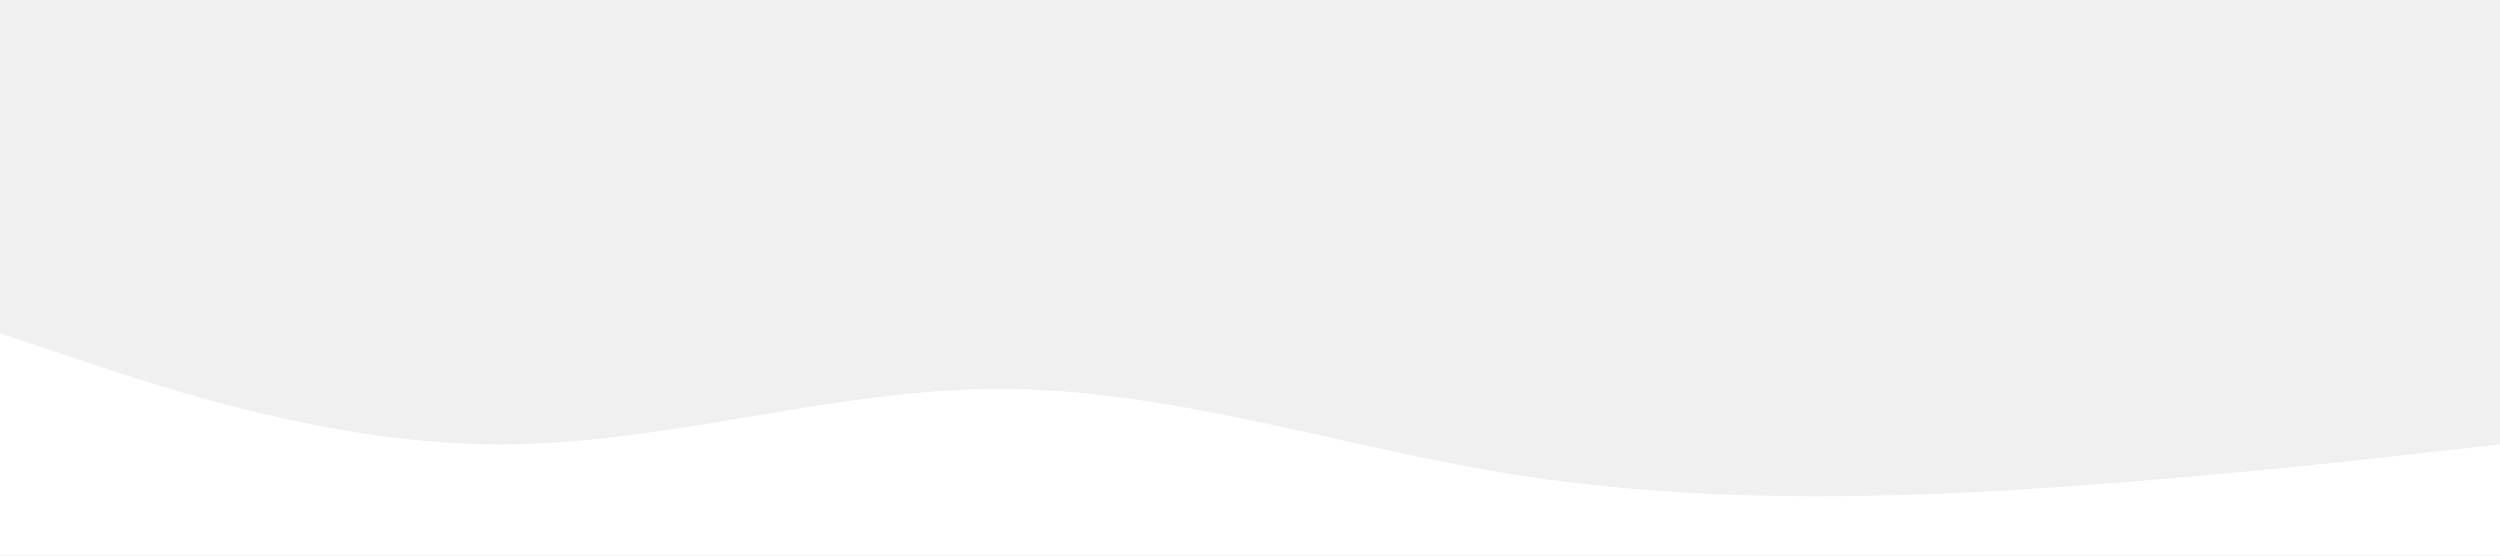
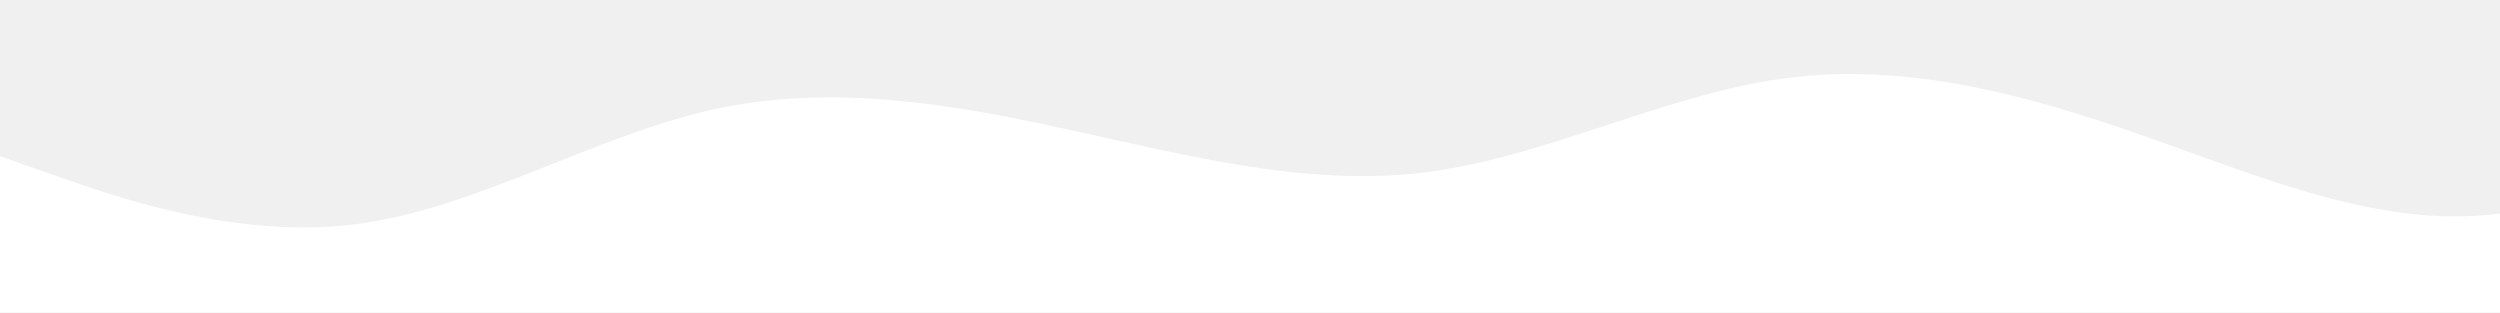
- <svg xmlns="http://www.w3.org/2000/svg" viewBox="0 0 1440 320">
-   <path fill="#ffffff" fill-opacity="1" d="M0,192L48,208C96,224,192,256,288,256C384,256,480,224,576,224C672,224,768,256,864,272C960,288,1056,288,1152,282.7C1248,277,1344,267,1392,261.3L1440,256L1440,320L1392,320C1344,320,1248,320,1152,320C1056,320,960,320,864,320C768,320,672,320,576,320C480,320,384,320,288,320C192,320,96,320,48,320L0,320Z" />
+ <svg xmlns="http://www.w3.org/2000/svg" id="wave" style="transform:rotate(0deg); transition: 0.3s" viewBox="0 0 1440 180" version="1.1">
+   <defs>
+     <linearGradient id="sw-gradient-0" x1="0" x2="0" y1="1" y2="0">
+       <stop stop-color="rgba(255, 255, 255, 1)" offset="0%" />
+       <stop stop-color="rgba(255, 255, 255, 1)" offset="100%" />
+     </linearGradient>
+   </defs>
+   <path style="transform:translate(0, 0px); opacity:1" fill="url(#sw-gradient-0)" d="M0,90L34.3,102C68.6,114,137,138,206,129C274.3,120,343,78,411,63C480,48,549,60,617,75C685.7,90,754,108,823,99C891.4,90,960,54,1029,45C1097.1,36,1166,54,1234,78C1302.9,102,1371,132,1440,123C1508.6,114,1577,66,1646,51C1714.3,36,1783,54,1851,57C1920,60,1989,48,2057,57C2125.7,66,2194,96,2263,114C2331.4,132,2400,138,2469,135C2537.1,132,2606,120,2674,114C2742.9,108,2811,108,2880,93C2948.6,78,3017,48,3086,36C3154.3,24,3223,30,3291,30C3360,30,3429,24,3497,42C3565.7,60,3634,102,3703,120C3771.4,138,3840,132,3909,123C3977.1,114,4046,102,4114,90C4182.9,78,4251,66,4320,63C4388.6,60,4457,66,4526,78C4594.3,90,4663,108,4731,111C4800,114,4869,102,4903,96L4937.1,90L4937.1,180L4902.9,180C4868.6,180,4800,180,4731,180C4662.9,180,4594,180,4526,180C4457.1,180,4389,180,4320,180C4251.4,180,4183,180,4114,180C4045.7,180,3977,180,3909,180C3840,180,3771,180,3703,180C3634.3,180,3566,180,3497,180C3428.6,180,3360,180,3291,180C3222.9,180,3154,180,3086,180C3017.1,180,2949,180,2880,180C2811.4,180,2743,180,2674,180C2605.7,180,2537,180,2469,180C2400,180,2331,180,2263,180C2194.3,180,2126,180,2057,180C1988.6,180,1920,180,1851,180C1782.9,180,1714,180,1646,180C1577.1,180,1509,180,1440,180C1371.4,180,1303,180,1234,180C1165.7,180,1097,180,1029,180C960,180,891,180,823,180C754.3,180,686,180,617,180C548.6,180,480,180,411,180C342.9,180,274,180,206,180C137.1,180,69,180,34,180L0,180Z" />
</svg>
